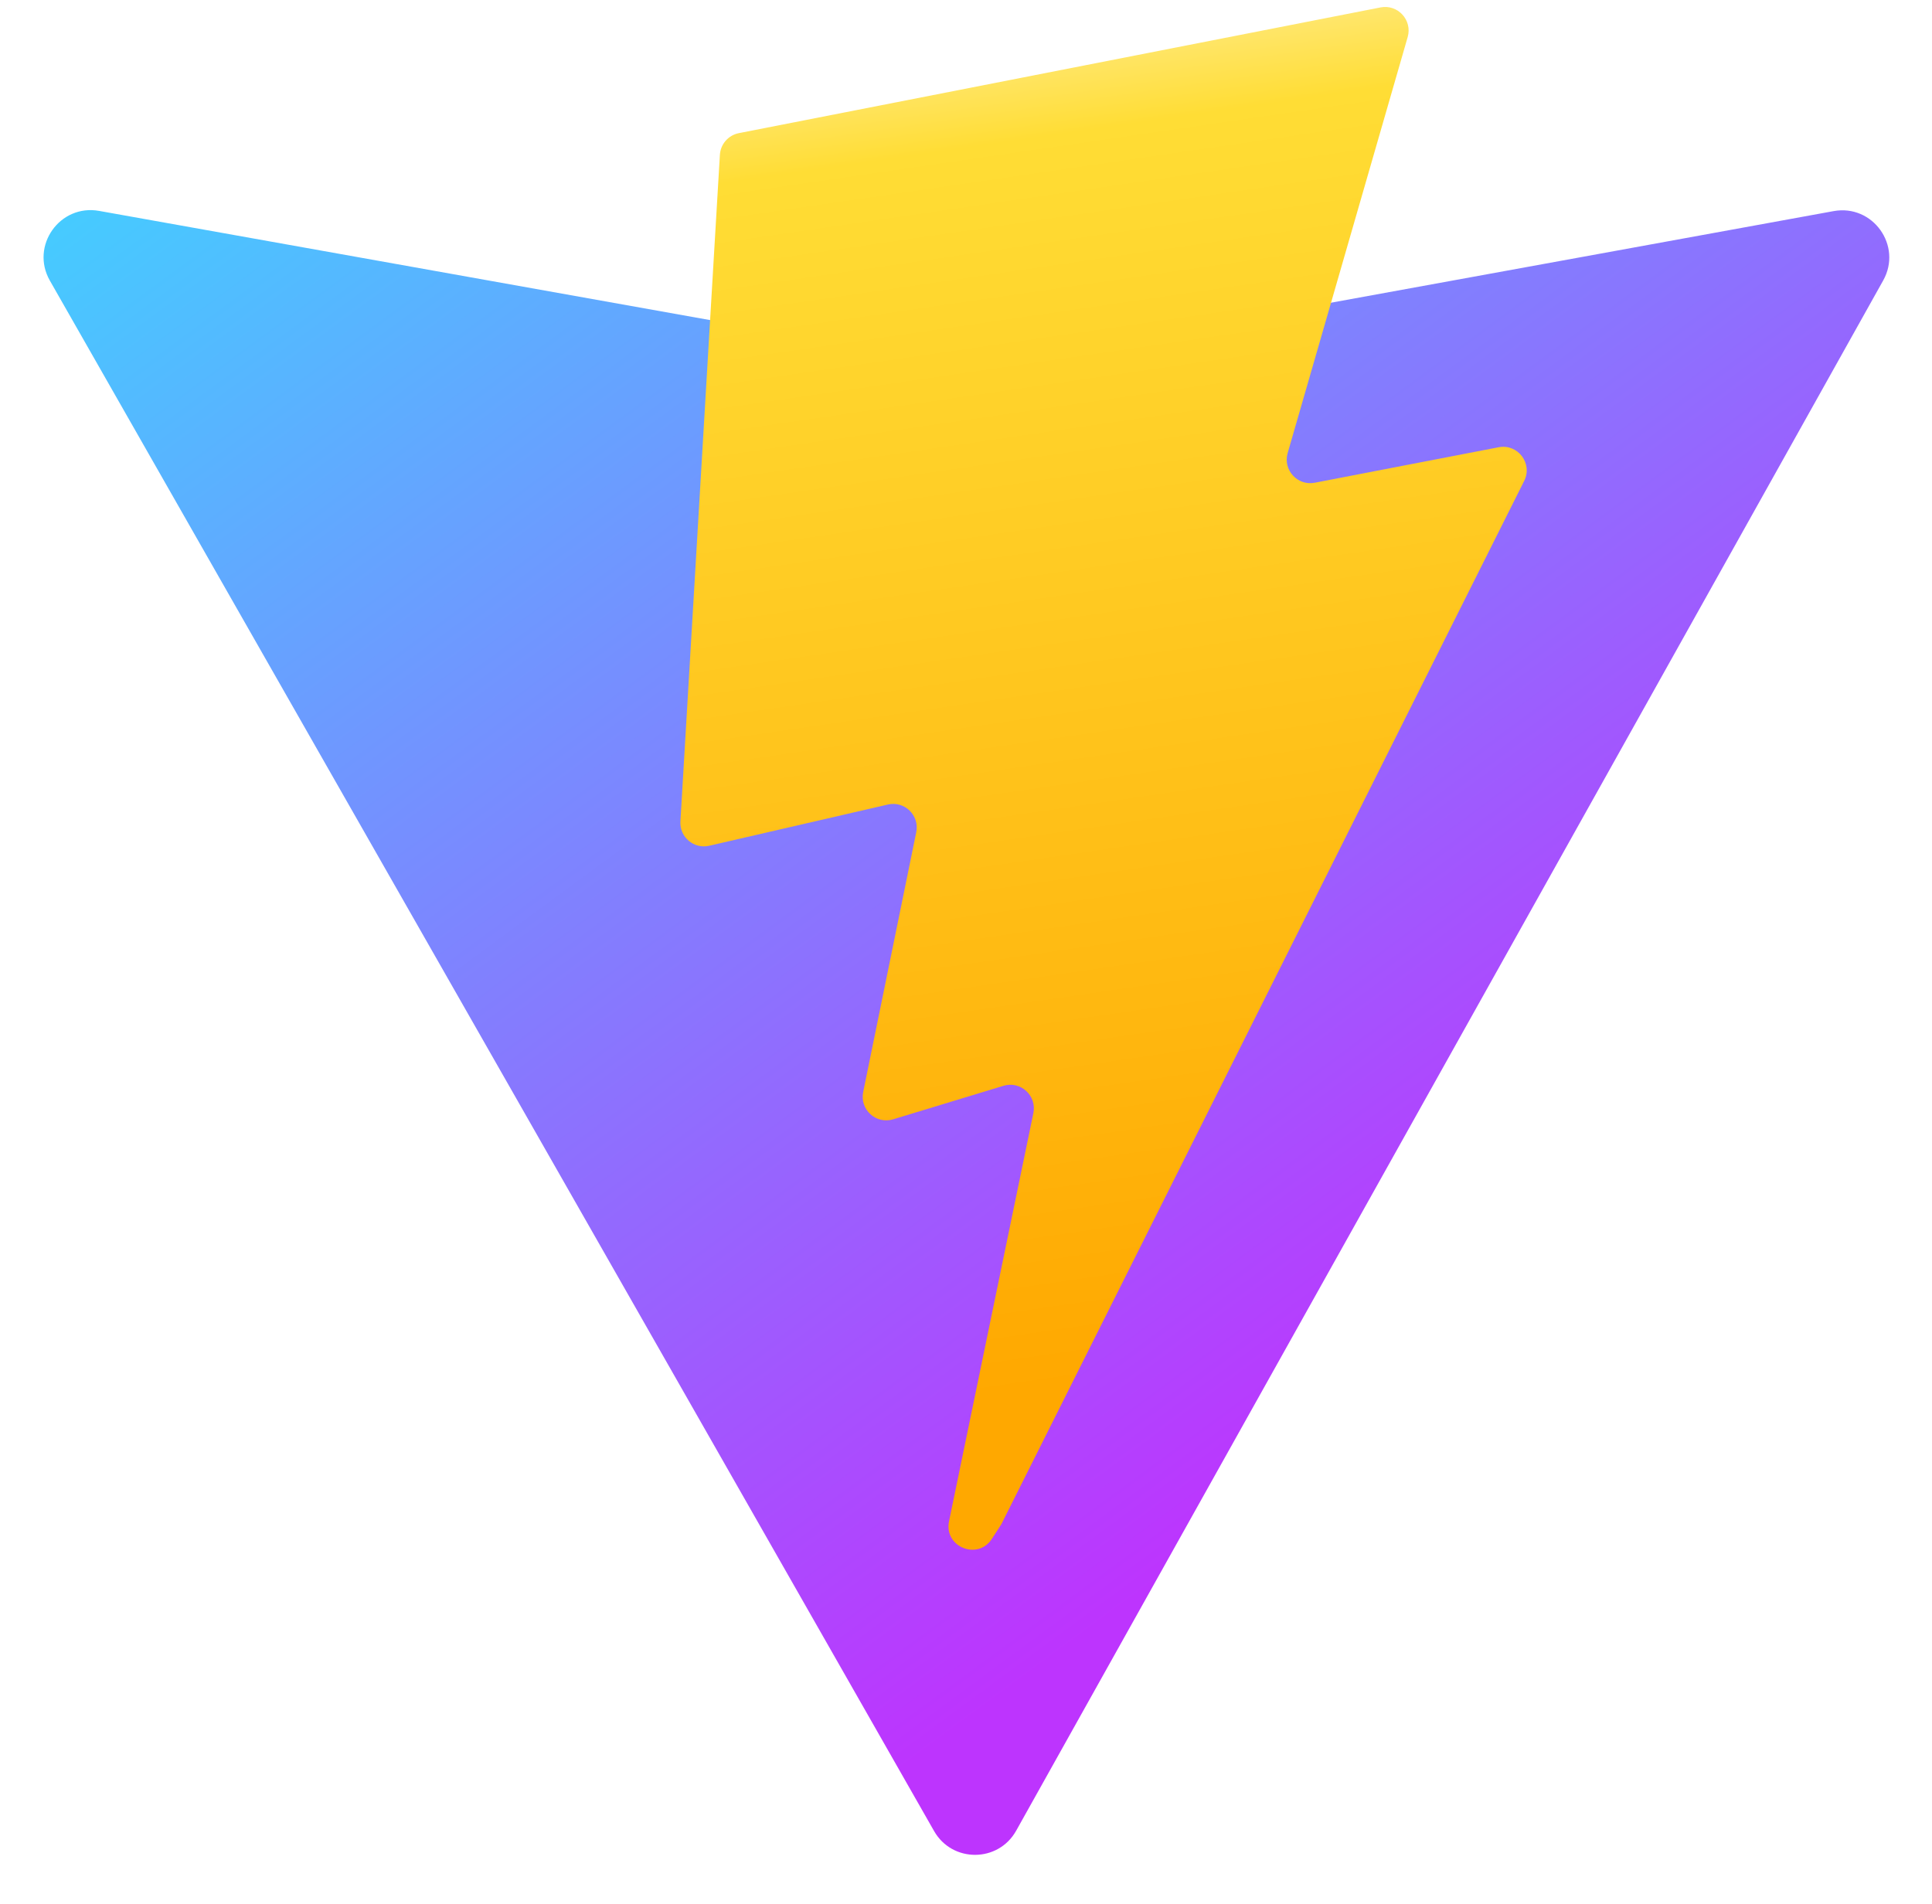
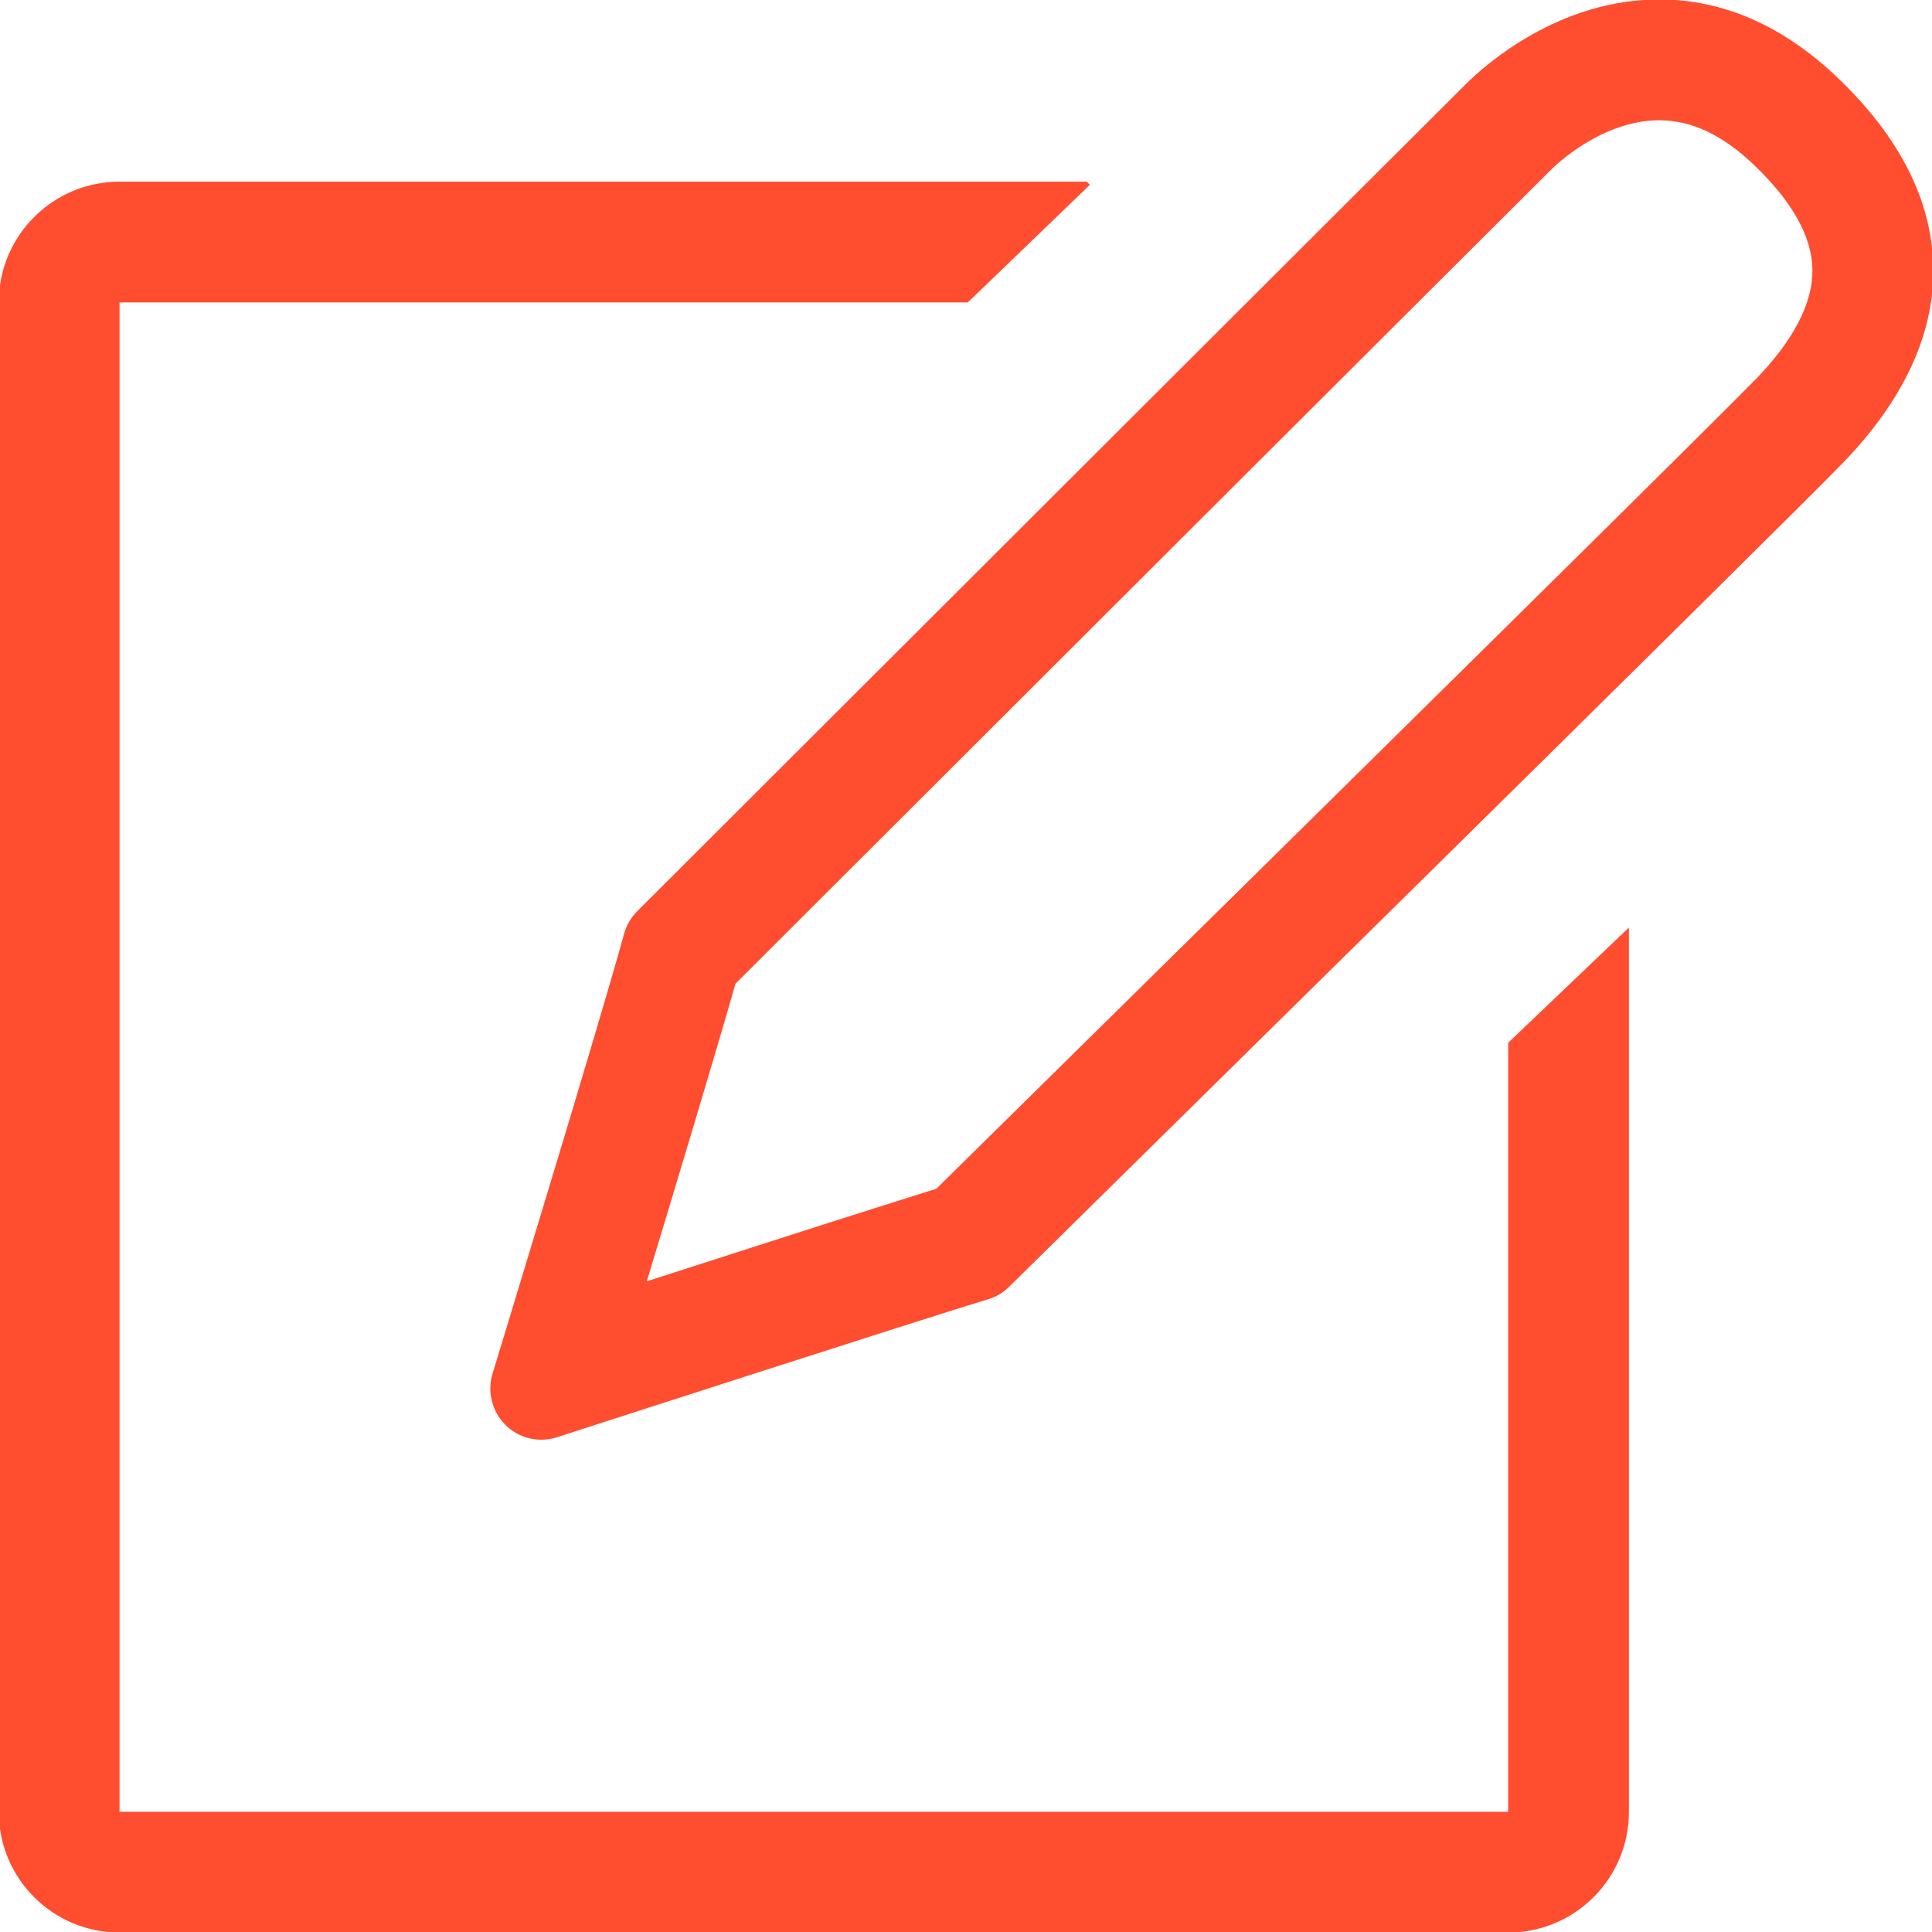
- <svg xmlns="http://www.w3.org/2000/svg" width="410" height="404" viewBox="0 0 410 404" fill="none">
-   <path d="M399.641 59.525L215.643 388.545C211.844 395.338 202.084 395.378 198.228 388.618L10.582 59.556C6.381 52.19 12.68 43.267 21.028 44.759L205.223 77.682C206.398 77.892 207.601 77.89 208.776 77.676L389.119 44.806C397.439 43.289 403.768 52.143 399.641 59.525Z" fill="url(#paint0_linear)" />
-   <path d="M292.965 1.574L156.801 28.255C154.563 28.694 152.906 30.59 152.771 32.866L144.395 174.33C144.198 177.662 147.258 180.248 150.51 179.498L188.42 170.749C191.967 169.931 195.172 173.055 194.443 176.622L183.18 231.775C182.422 235.487 185.907 238.661 189.532 237.56L212.947 230.446C216.577 229.344 220.065 232.527 219.297 236.242L201.398 322.875C200.278 328.294 207.486 331.249 210.492 326.603L212.5 323.5L323.454 102.072C325.312 98.365 322.108 94.137 318.036 94.923L279.014 102.454C275.347 103.161 272.227 99.746 273.262 96.158L298.731 7.867C299.767 4.273 296.636 0.855 292.965 1.574Z" fill="url(#paint1_linear)" />
-   <defs>
-     <linearGradient id="paint0_linear" x1="6" y1="33" x2="235" y2="344" gradientUnits="userSpaceOnUse">
-       <stop stop-color="#41D1FF" />
-       <stop offset="1" stop-color="#BD34FE" />
-     </linearGradient>
-     <linearGradient id="paint1_linear" x1="194.651" y1="8.818" x2="236.076" y2="292.989" gradientUnits="userSpaceOnUse">
-       <stop stop-color="#FFEA83" />
-       <stop offset="0.083" stop-color="#FFDD35" />
-       <stop offset="1" stop-color="#FFA800" />
-     </linearGradient>
-   </defs>
+ <svg xmlns="http://www.w3.org/2000/svg" fill="#ff4d30" width="800px" height="800px" viewBox="0 0 32 32" version="1.1">
+   <path d="M24.98 30.009h-23v-25h14.050l2.022-1.948-0.052-0.052h-16.020c-1.105 0-2 0.896-2 2v25c0 1.105 0.895 2 2 2h23c1.105 0 2-0.895 2-2v-14.646l-2 1.909v12.736zM30.445 1.295c-0.902-0.865-1.898-1.304-2.961-1.304-1.663 0-2.876 1.074-3.206 1.403-0.468 0.462-13.724 13.699-13.724 13.699-0.104 0.106-0.18 0.235-0.219 0.38-0.359 1.326-2.159 7.218-2.176 7.277-0.093 0.302-0.010 0.631 0.213 0.851 0.159 0.16 0.373 0.245 0.591 0.245 0.086 0 0.172-0.012 0.257-0.039 0.061-0.020 6.141-1.986 7.141-2.285 0.132-0.039 0.252-0.11 0.351-0.207 0.631-0.623 12.816-12.618 13.802-13.637 1.020-1.052 1.526-2.146 1.507-3.253-0.019-1.094-0.55-2.147-1.575-3.129zM29.076 6.285c-0.556 0.574-4.914 4.88-12.952 12.798l-0.615 0.607c-0.921 0.285-3.128 0.994-4.796 1.532 0.537-1.773 1.181-3.916 1.469-4.929 1.717-1.715 13.075-13.055 13.506-13.48 0.084-0.084 0.851-0.821 1.795-0.821 0.536 0 1.053 0.244 1.577 0.748 0.627 0.602 0.95 1.179 0.959 1.72 0.010 0.556-0.308 1.171-0.943 1.827z" />
</svg>
